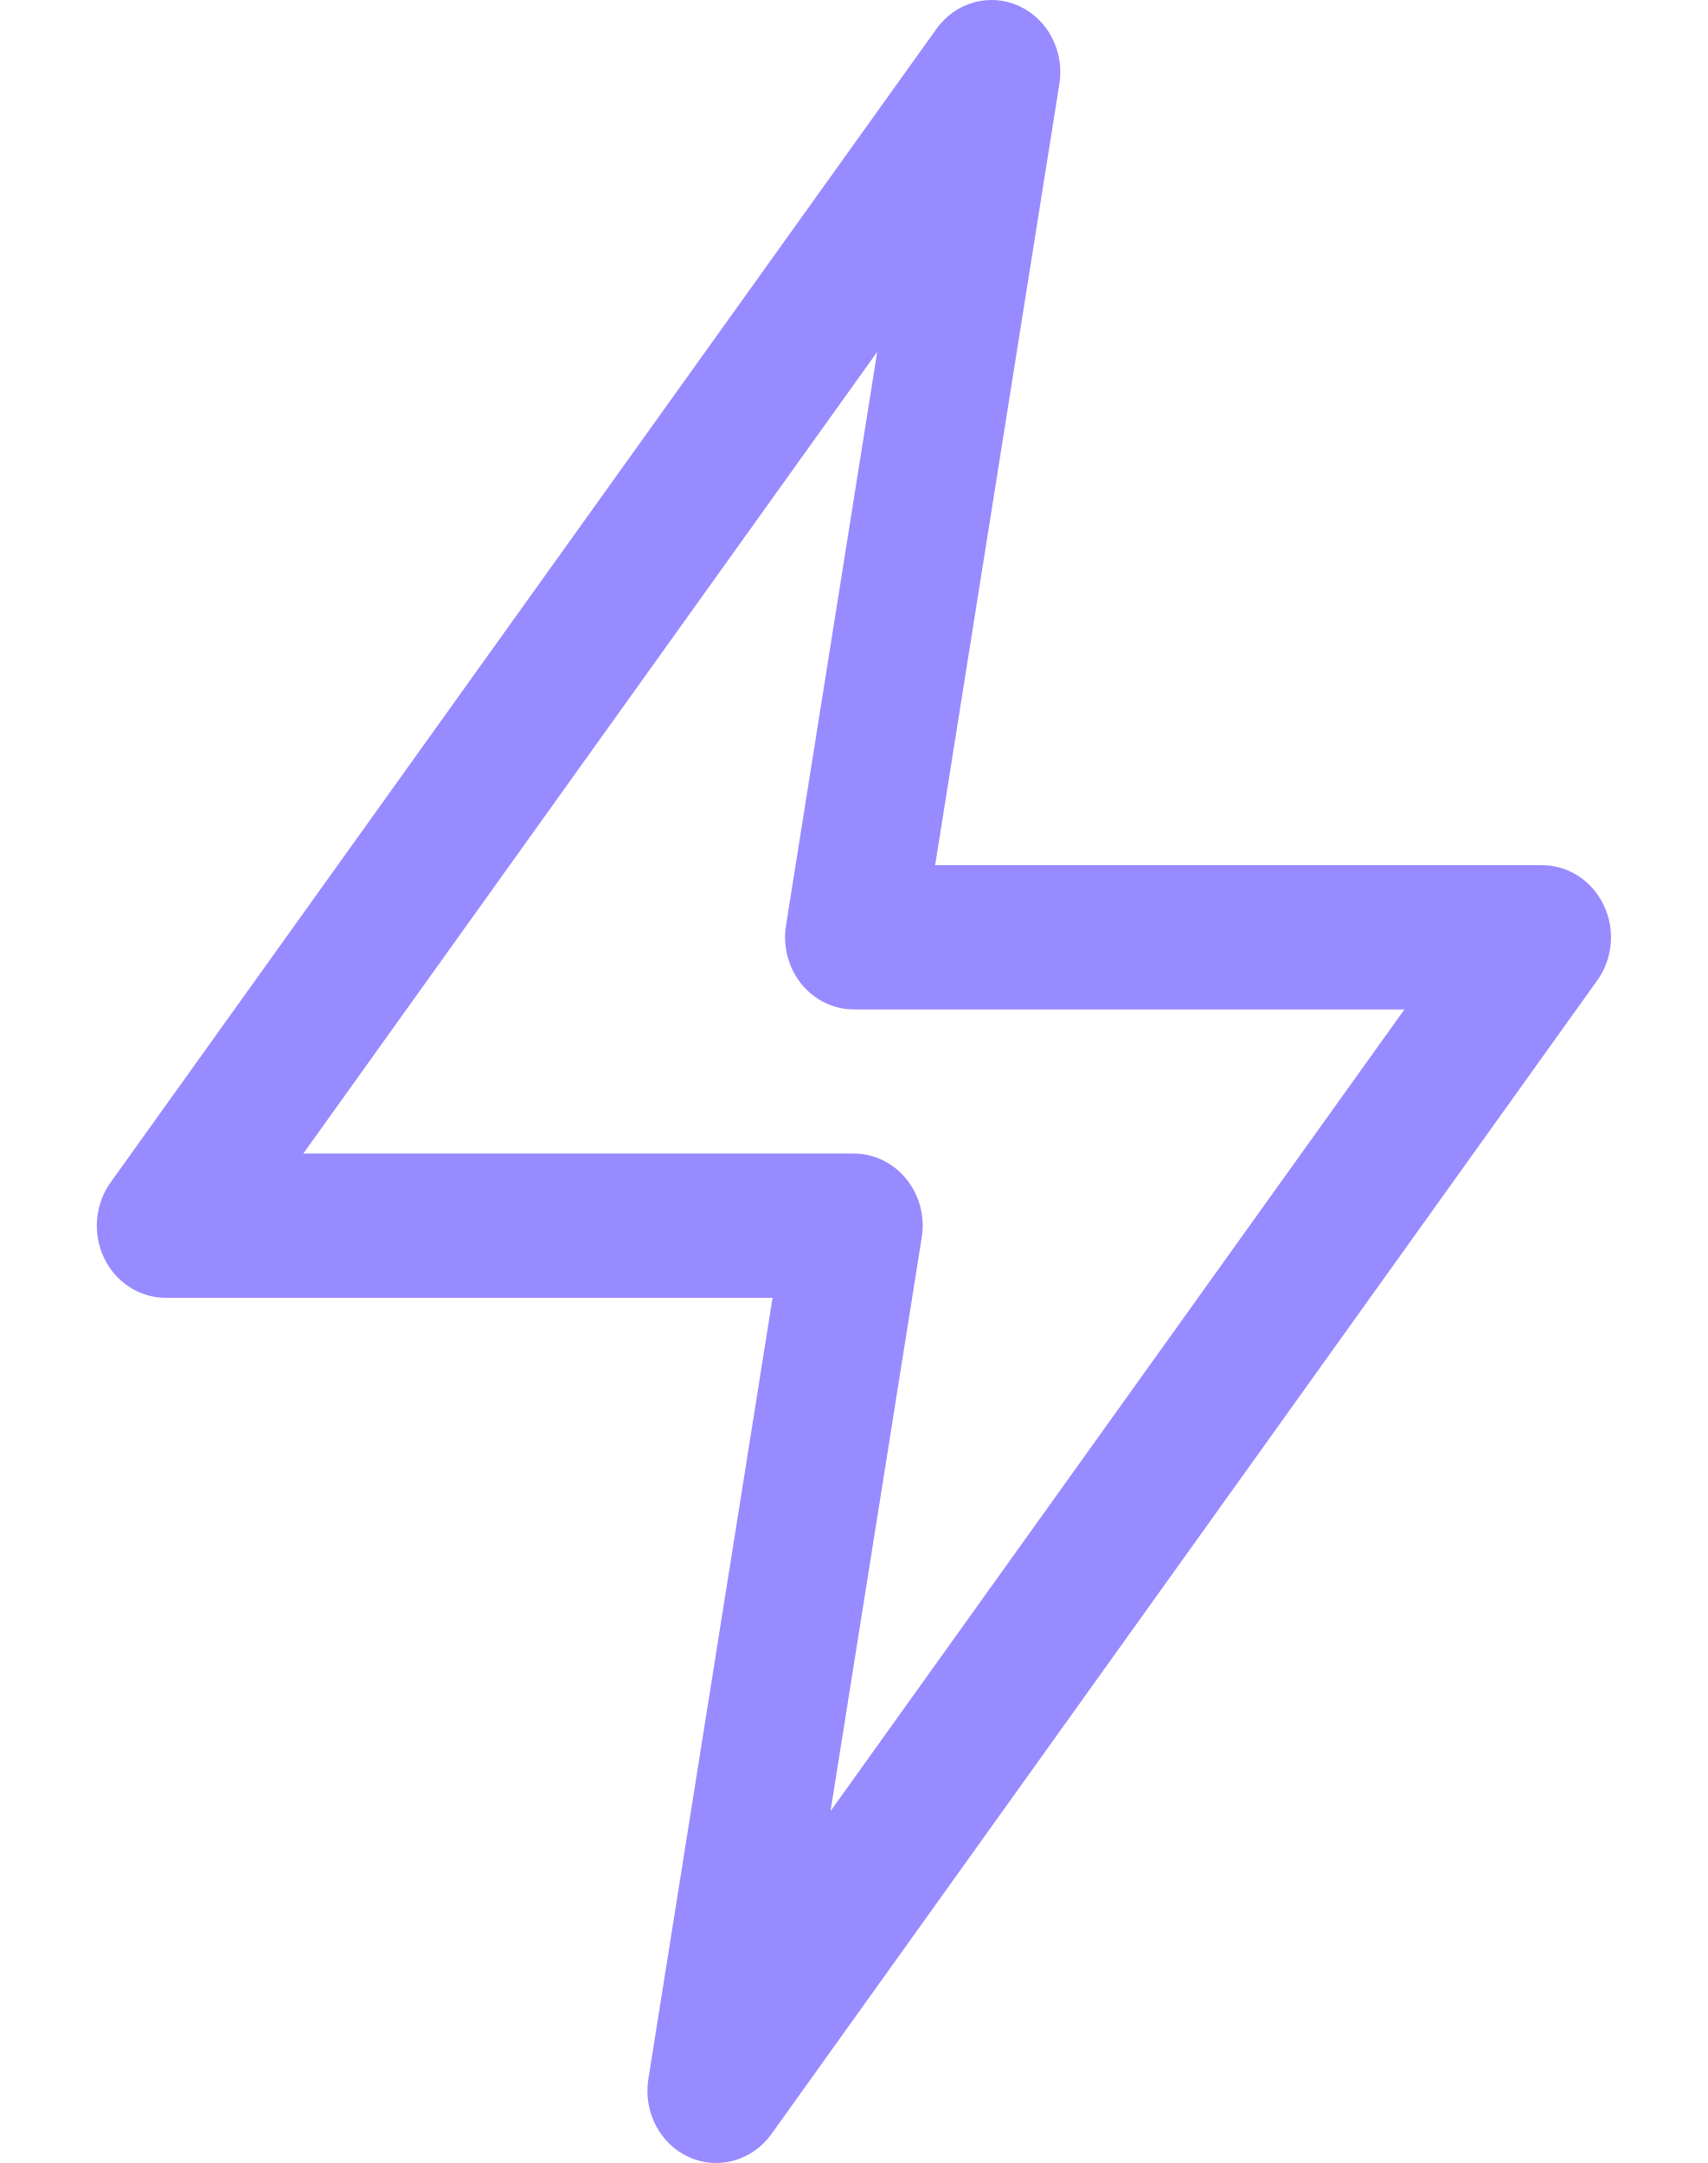
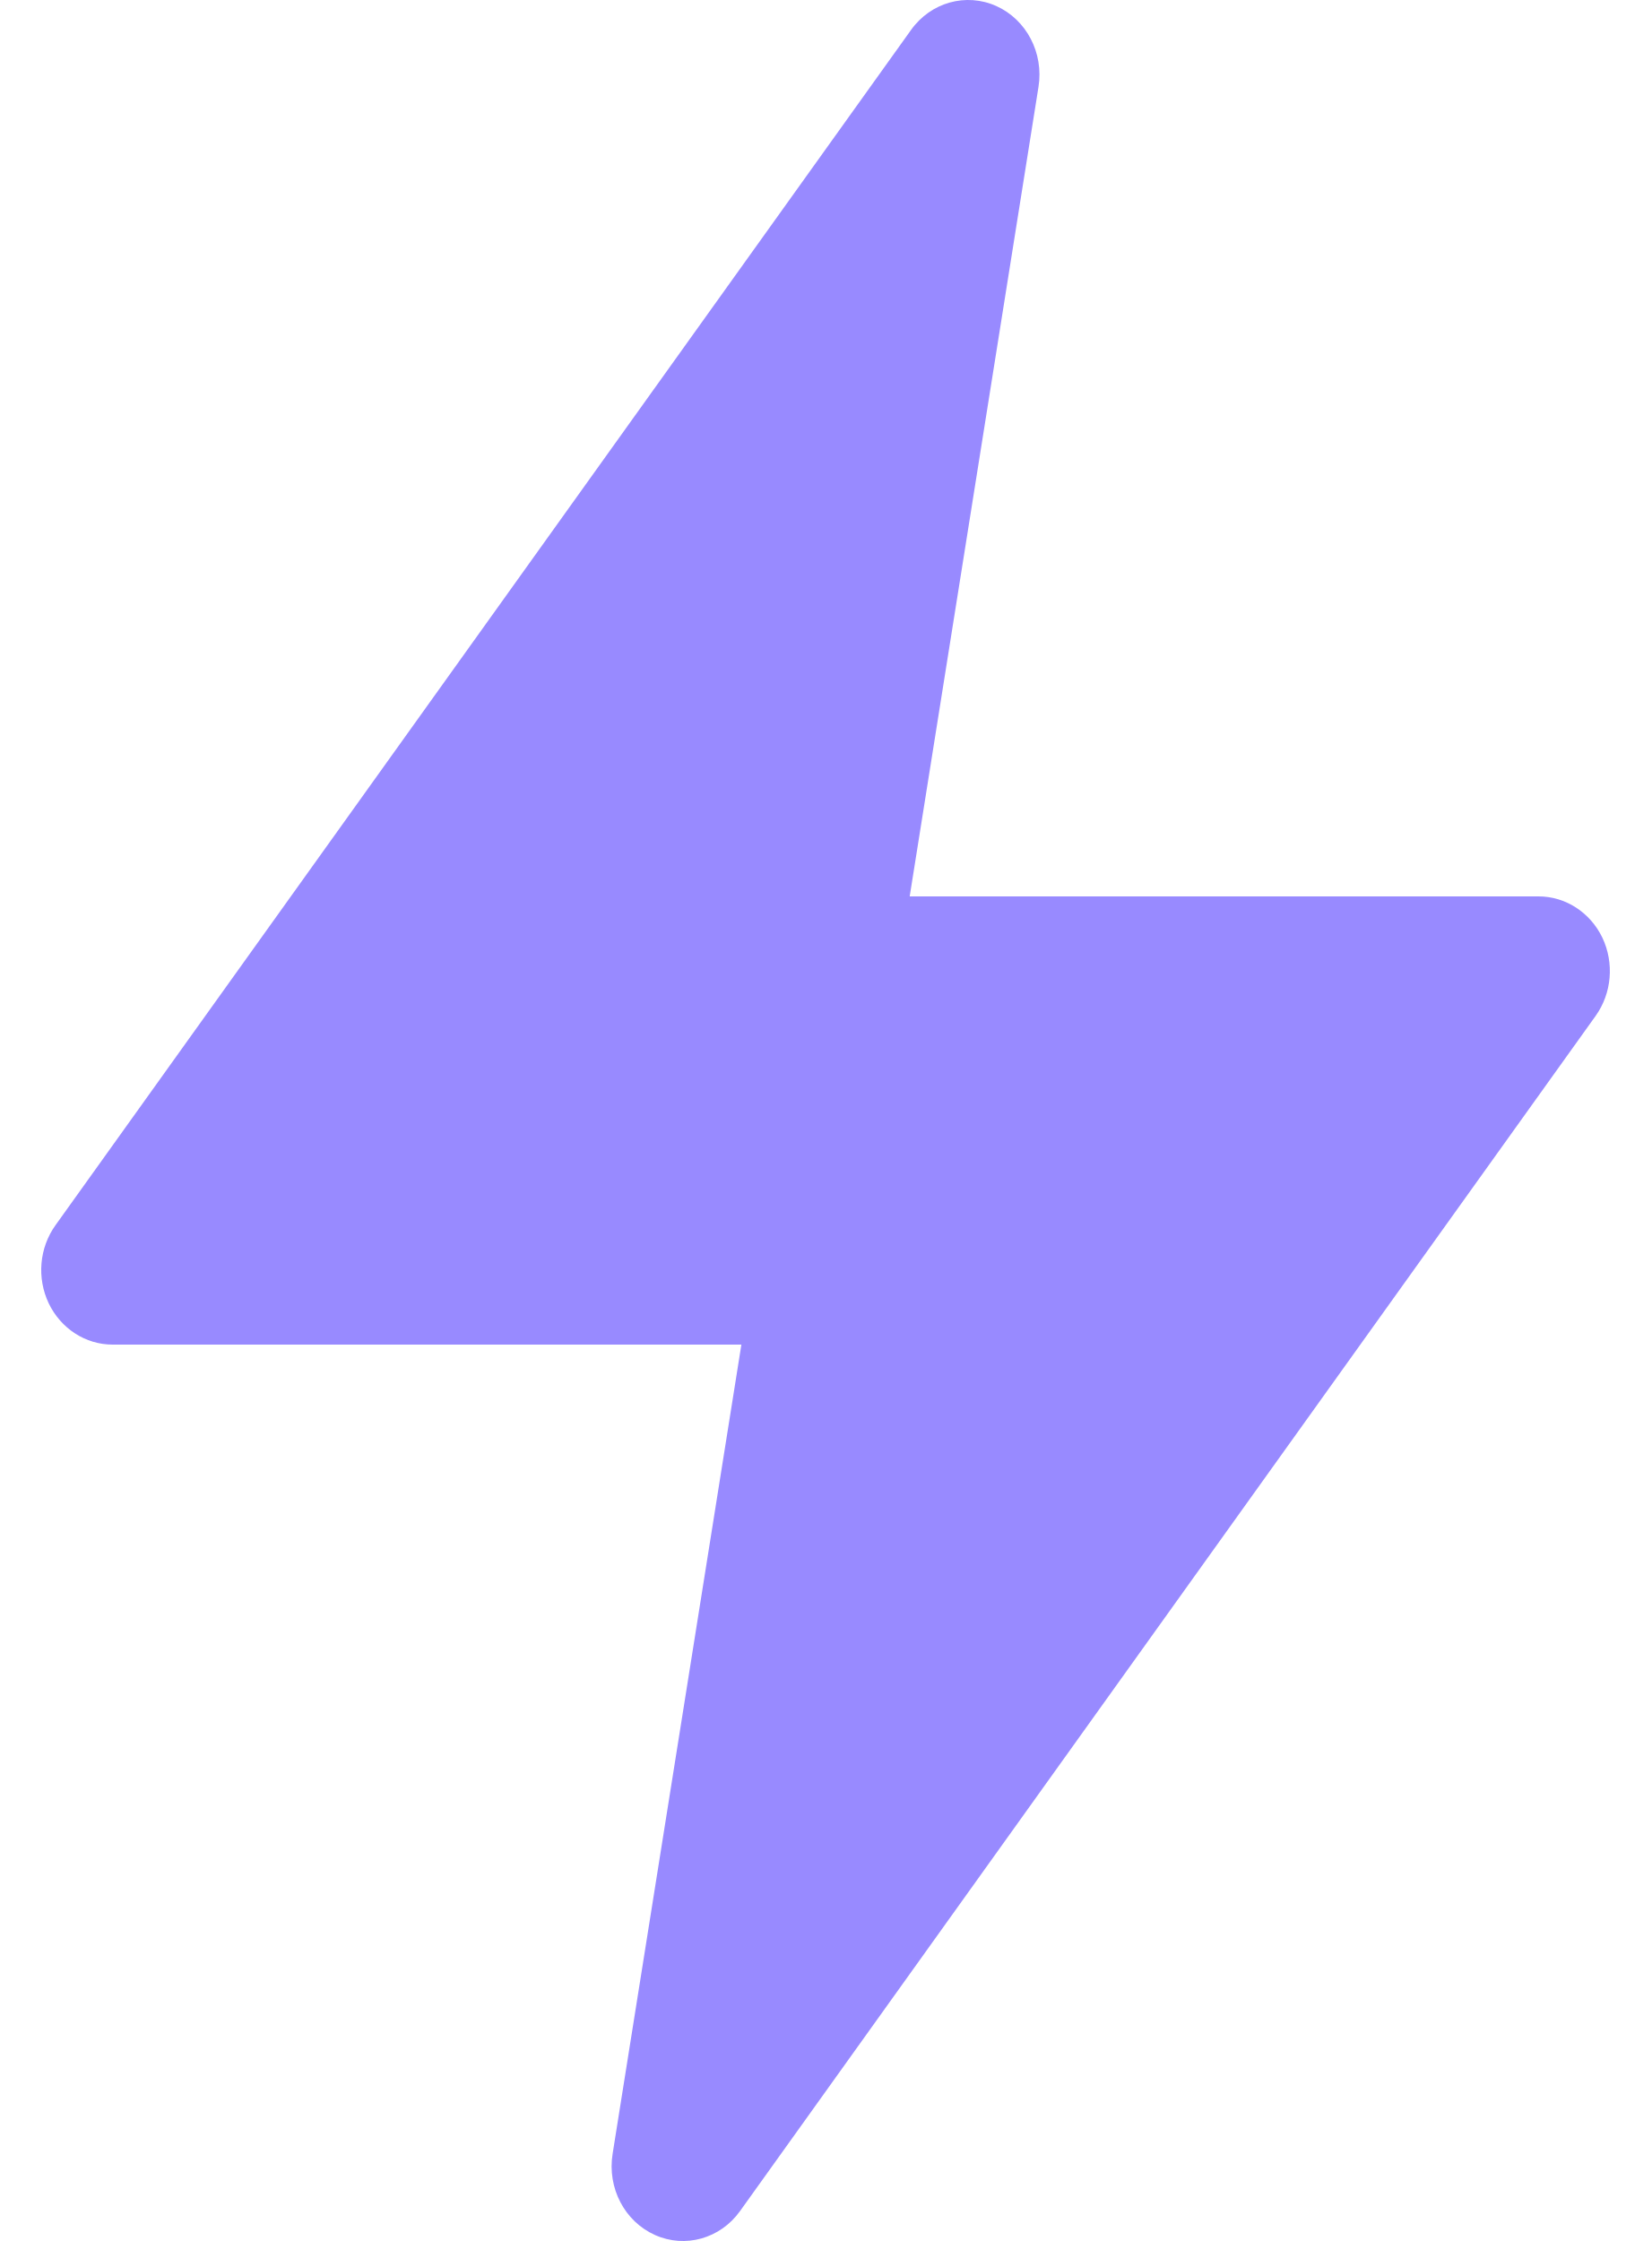
- <svg xmlns="http://www.w3.org/2000/svg" width="15" height="19" viewBox="0 0 15 19" fill="none">
-   <path fill-rule="evenodd" clip-rule="evenodd" d="M8.947 0.051C9.203 0.166 9.351 0.449 9.305 0.737L8.214 7.6H13.546C13.774 7.6 13.984 7.736 14.086 7.95C14.189 8.165 14.167 8.421 14.029 8.613L6.775 18.747C6.607 18.98 6.309 19.064 6.053 18.949C5.797 18.834 5.649 18.551 5.695 18.262L6.786 11.4H1.455C1.226 11.4 1.016 11.264 0.914 11.05C0.812 10.835 0.834 10.579 0.971 10.387L8.226 0.253C8.393 0.02 8.691 -0.064 8.947 0.051ZM2.664 10.133H7.5C7.678 10.133 7.846 10.215 7.961 10.357C8.076 10.499 8.126 10.687 8.096 10.871L7.295 15.909L12.336 8.867H7.5C7.322 8.867 7.154 8.785 7.039 8.643C6.924 8.501 6.875 8.313 6.904 8.129L7.705 3.091L2.664 10.133Z" fill="#988AFF" />
+ <svg xmlns="http://www.w3.org/2000/svg" width="14" height="19" viewBox="0 0 14 19" fill="none">
+   <path fill-rule="evenodd" clip-rule="evenodd" d="M8.447 0.051C8.703 0.166 8.851 0.449 8.805 0.737L7.713 7.6H13.045C13.274 7.6 13.483 7.736 13.586 7.95C13.688 8.165 13.666 8.421 13.529 8.613L6.274 18.747C6.107 18.98 5.809 19.064 5.553 18.949C5.296 18.834 5.148 18.551 5.194 18.262L6.286 11.4H0.954C0.725 11.4 0.516 11.264 0.413 11.05C0.311 10.835 0.333 10.579 0.471 10.387L7.725 0.253C7.892 0.02 8.19 -0.064 8.447 0.051Z" fill="#988AFF" />
</svg>
